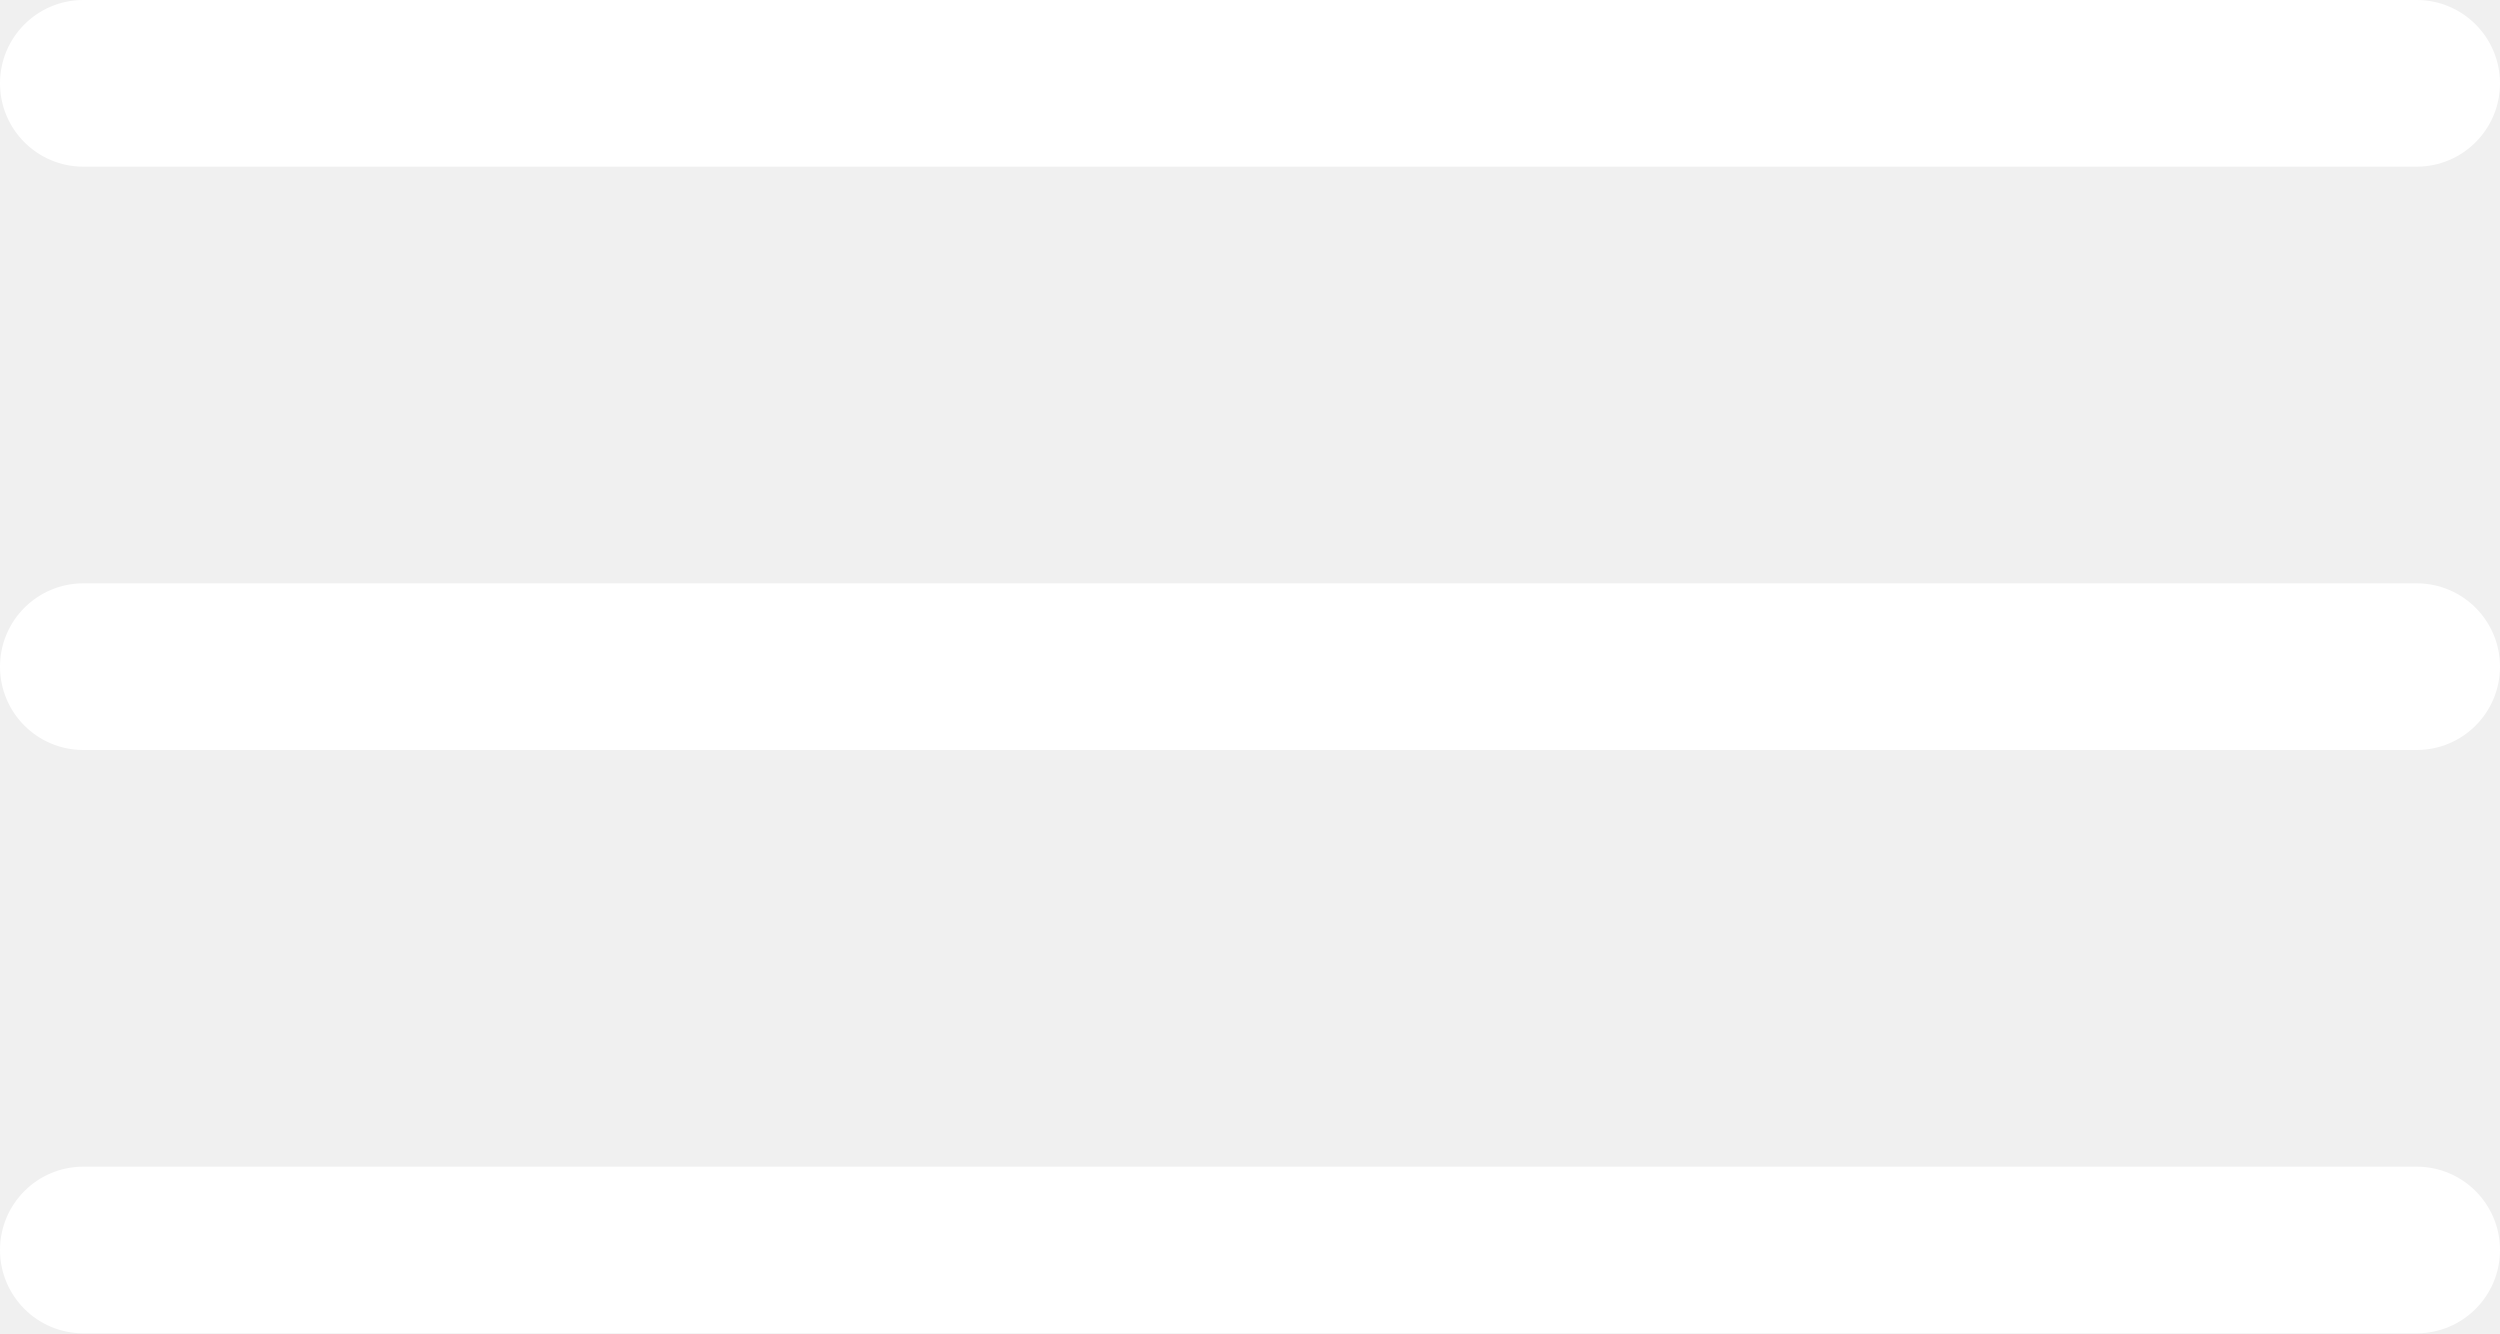
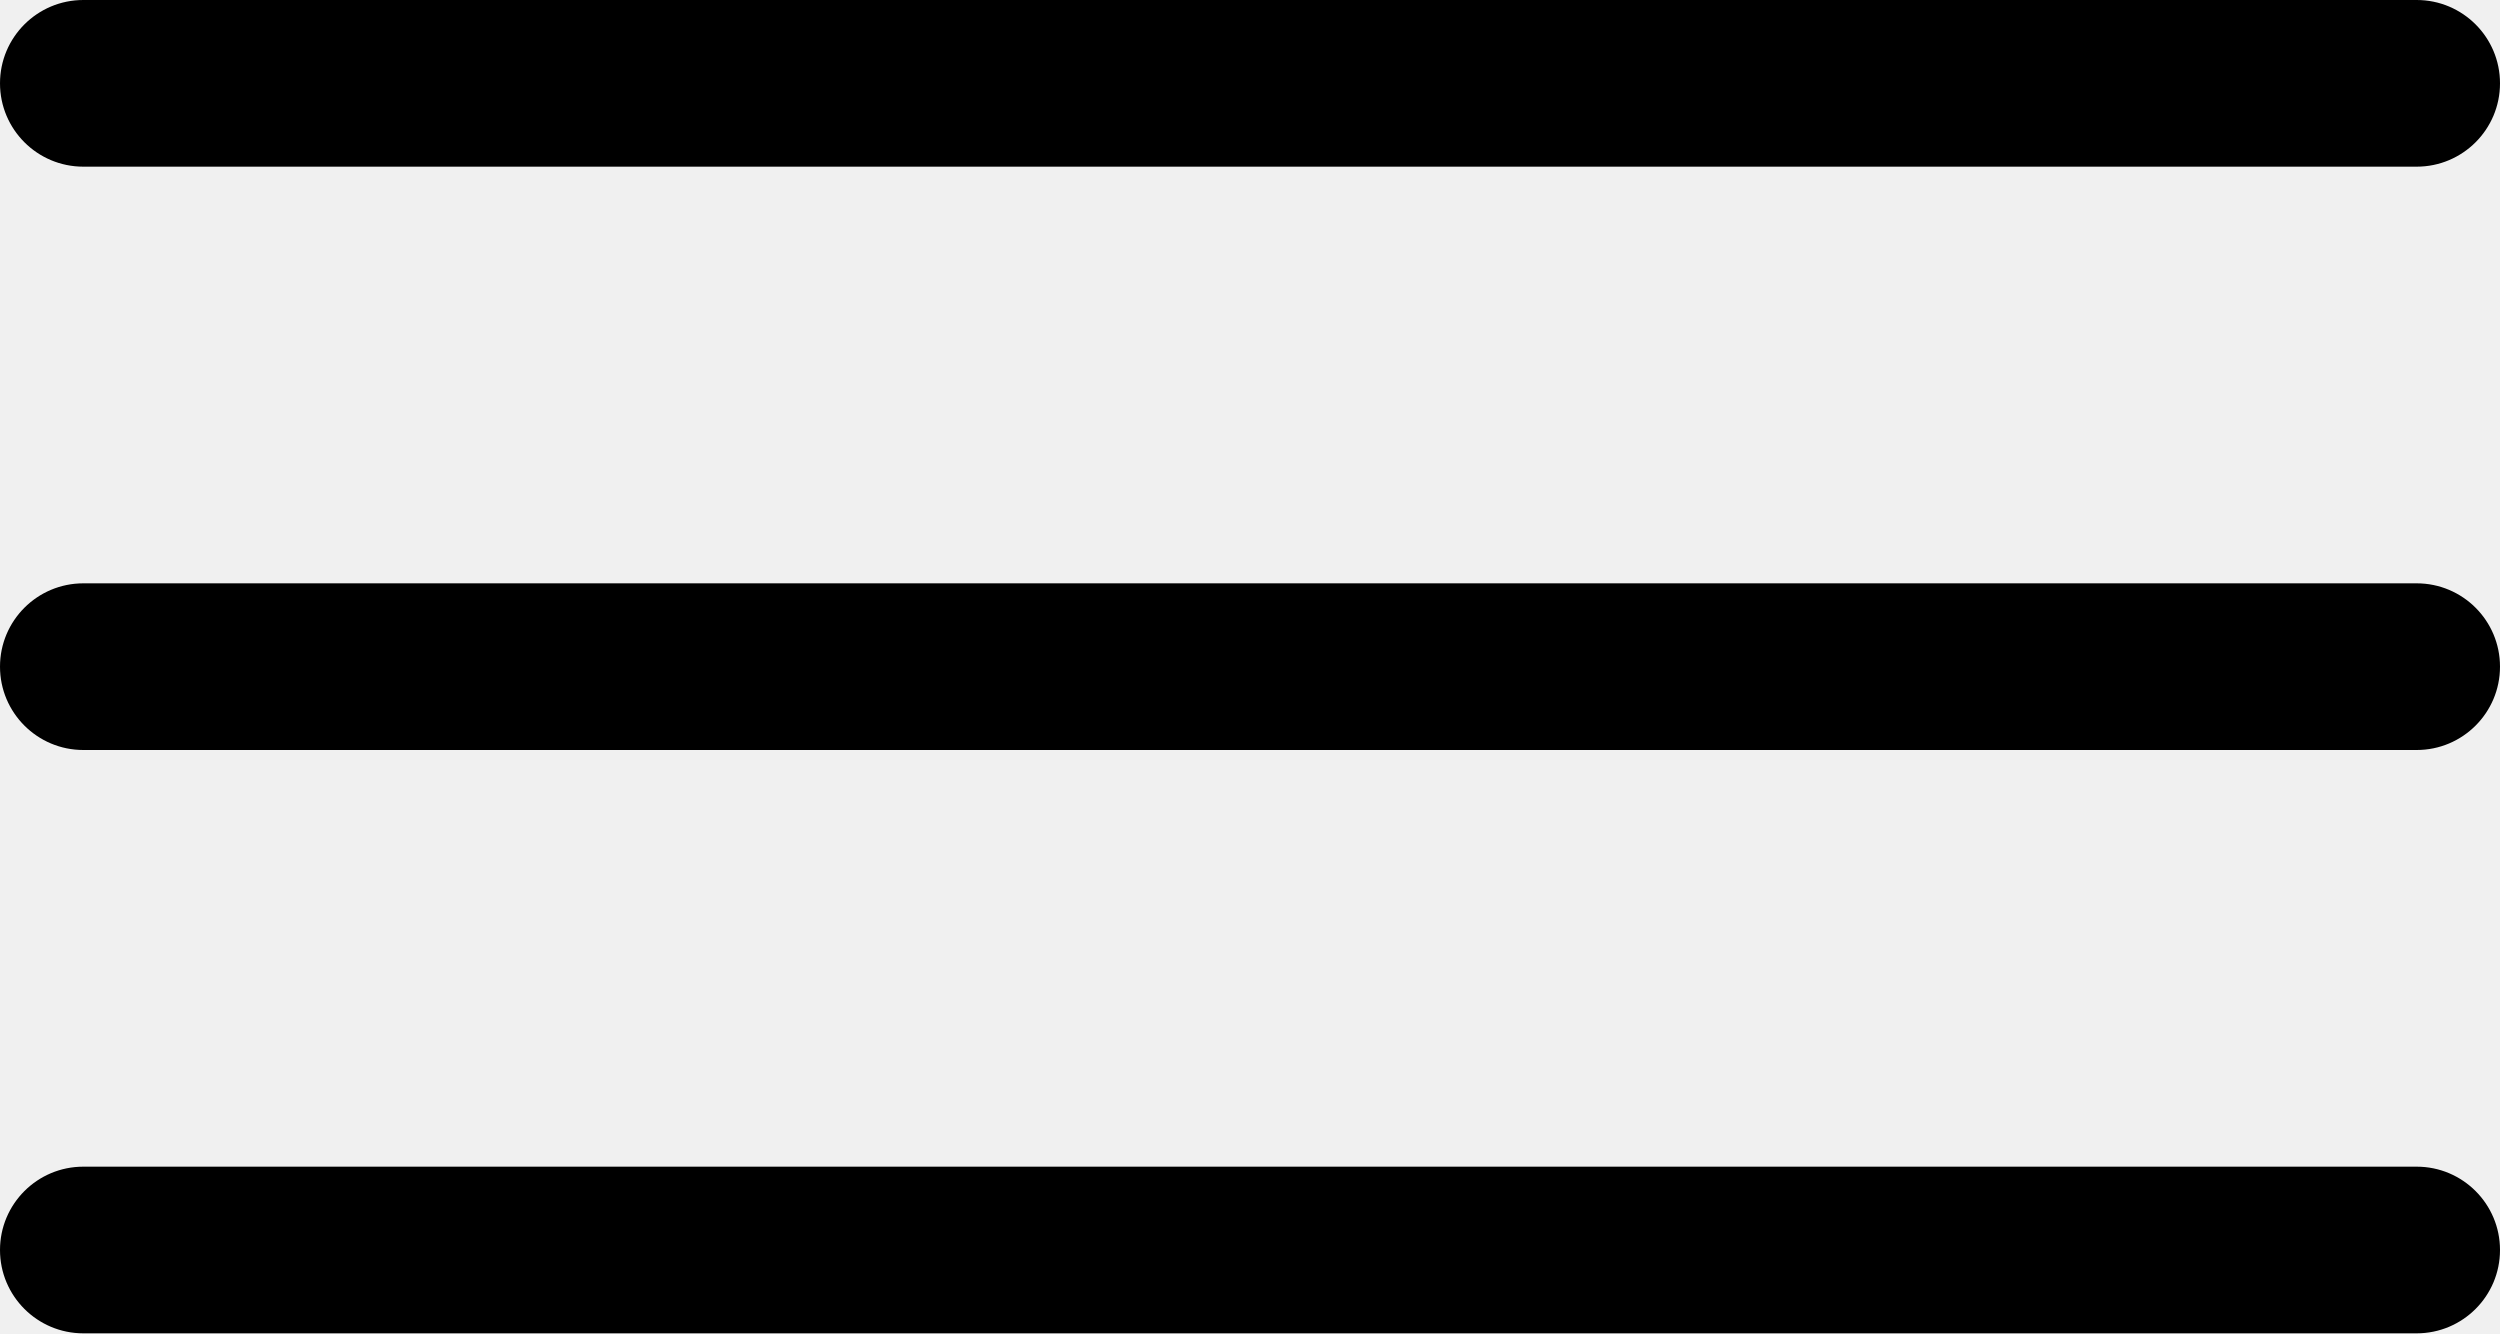
- <svg xmlns="http://www.w3.org/2000/svg" width="30" height="16" viewBox="0 0 30 16" fill="none">
-   <rect width="30" height="2" rx="1" fill="white" />
-   <rect y="7" width="30" height="2" rx="1" fill="white" />
-   <rect y="14" width="30" height="2" rx="1" fill="white" />
+ <svg xmlns="http://www.w3.org/2000/svg" width="30" height="16" viewBox="0 0 30 16">
+   <rect width="30" height="2" rx="1" />
+   <rect y="7" width="30" height="2" rx="1" />
+   <rect y="14" width="30" height="2" rx="1" />
</svg>
